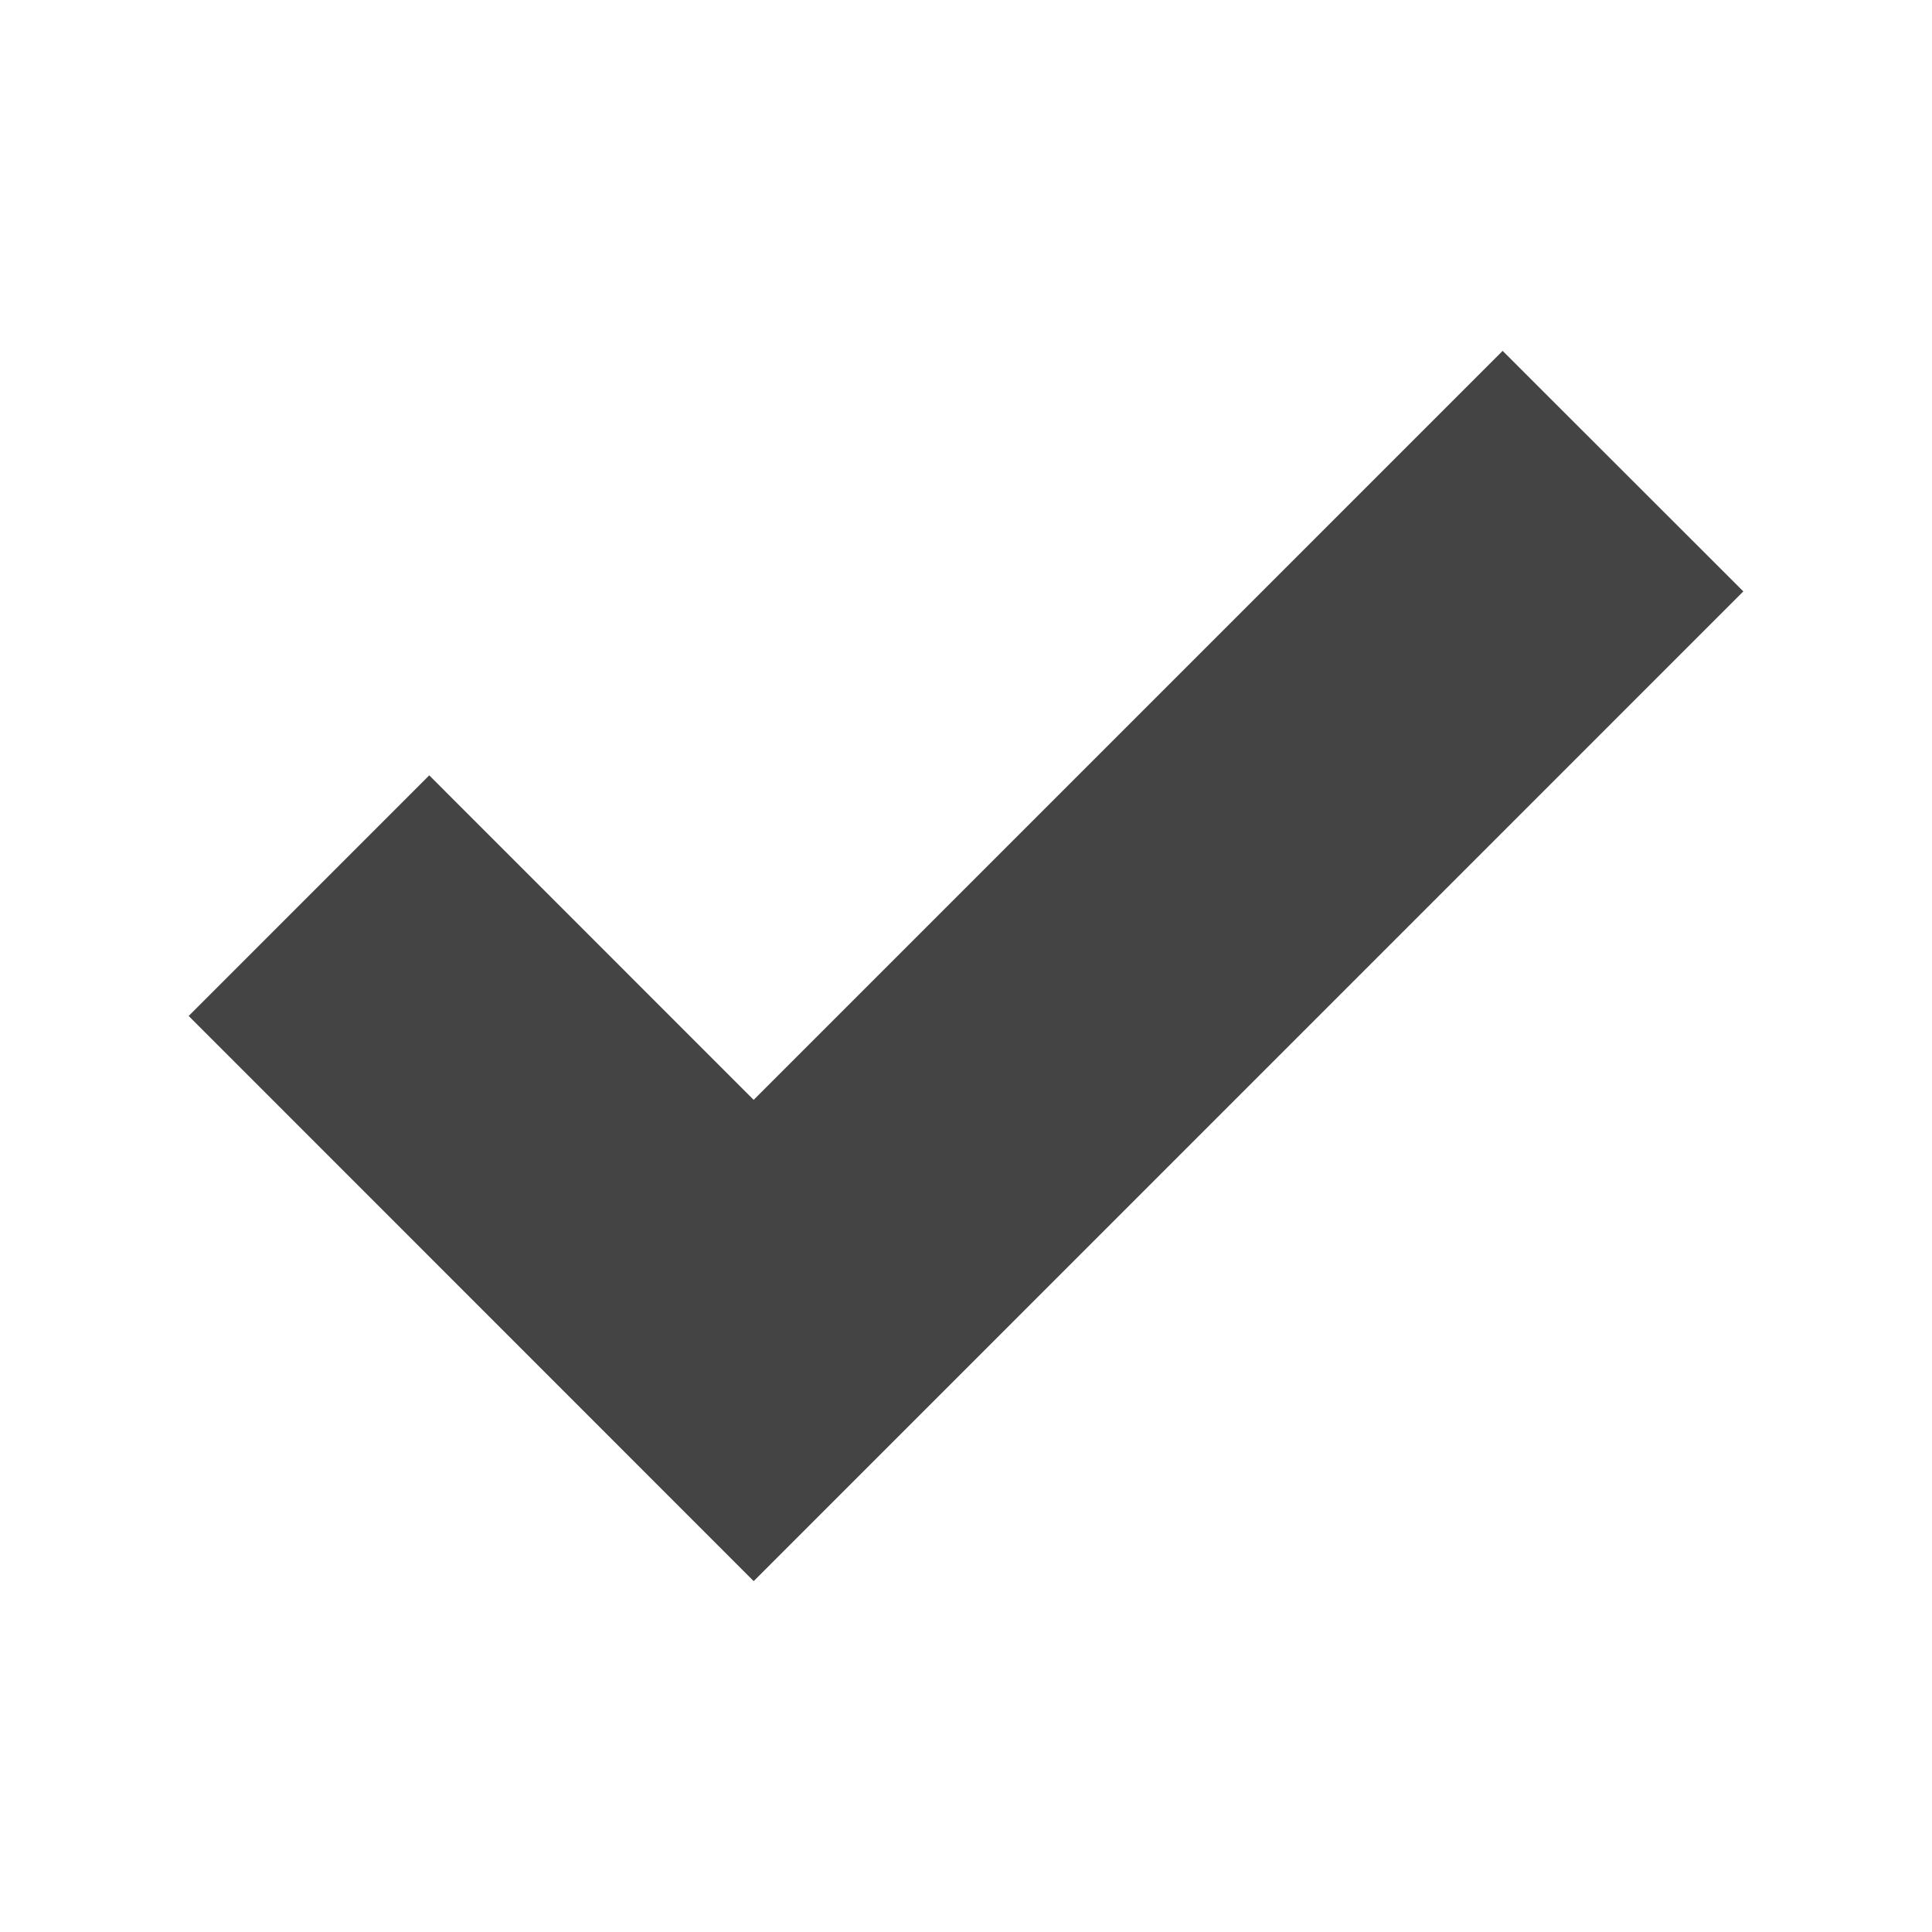
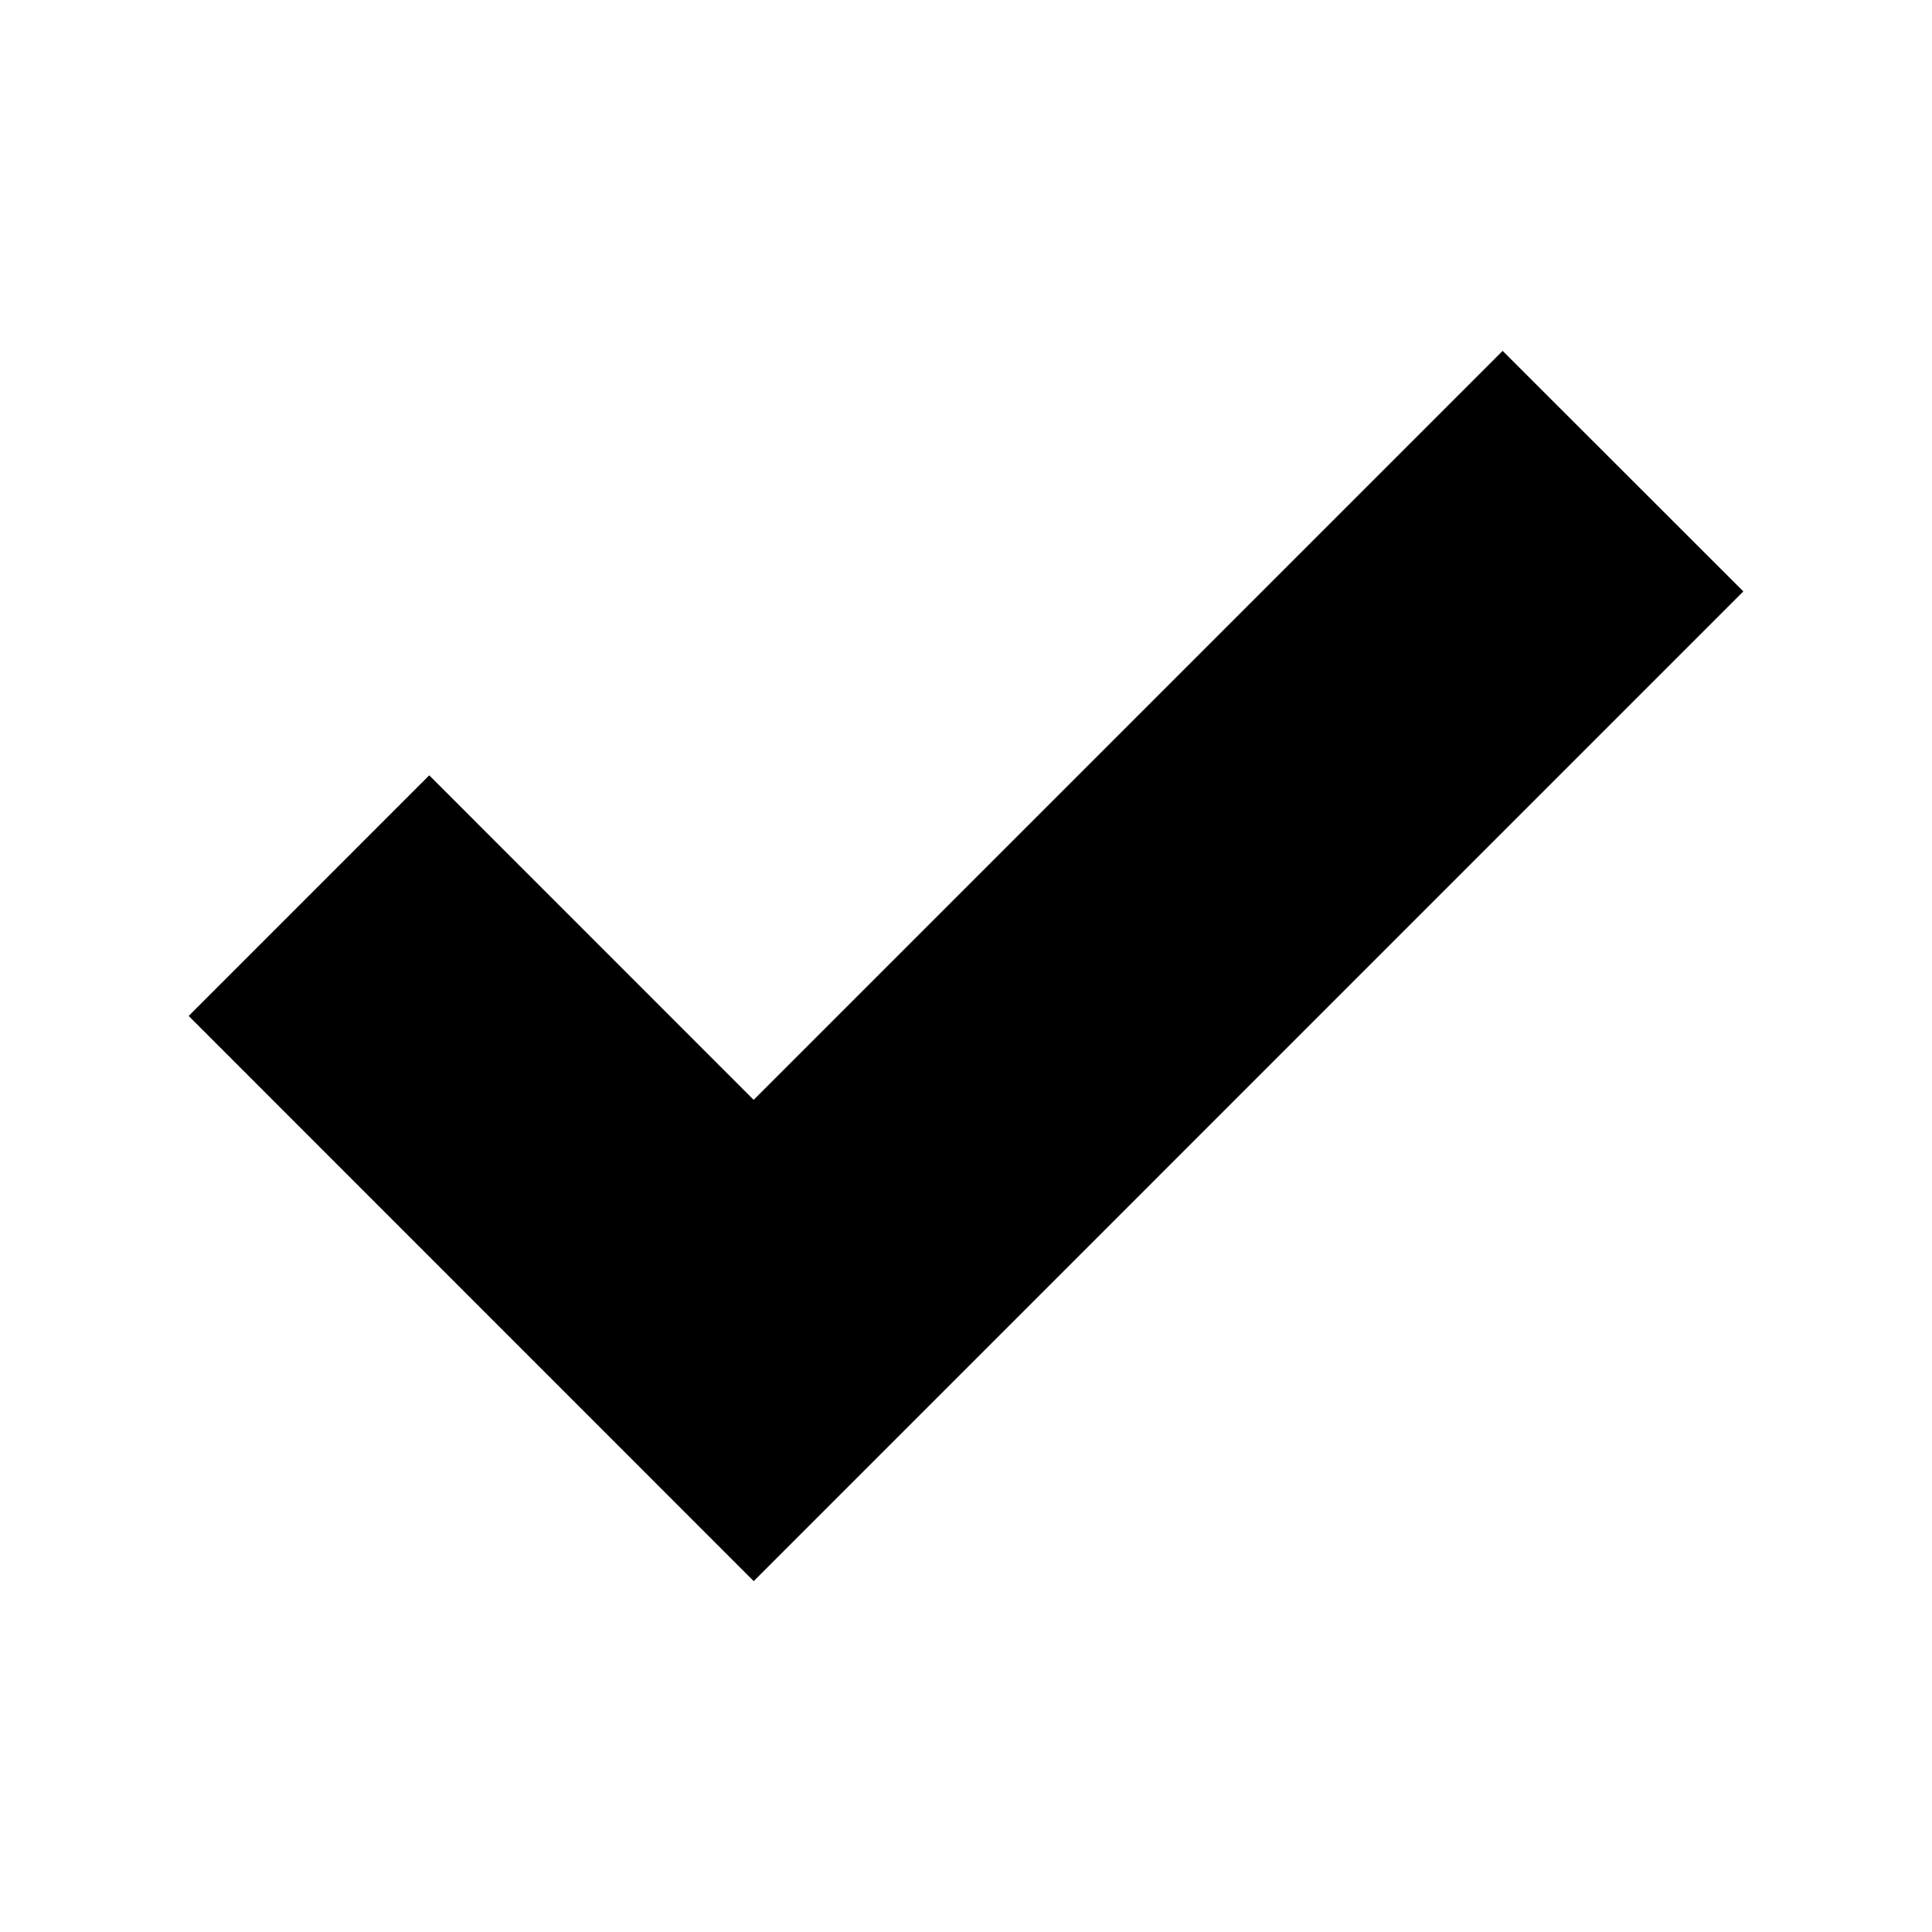
- <svg xmlns="http://www.w3.org/2000/svg" version="1.1" x="0px" y="0px" width="512px" height="512px" viewBox="0 0 512 512" enable-background="new 0 0 512 512" xml:space="preserve">
-   <polygon id="check-mark-icon" fill="#444444" points="398.218,92.985 199.729,291.475 113.754,205.476 50,269.242 199.733,419.015 462,156.726 " />
+ <svg xmlns="http://www.w3.org/2000/svg" version="1.1" id="Layer_1" x="0px" y="0px" width="64px" height="64px" viewBox="224 224 64 64" enable-background="new 224 224 64 64" xml:space="preserve">
+   <polygon id="check-mark-icon" points="273.777,235.623 248.966,260.434 238.219,249.684 230.25,257.655 248.967,276.377   281.75,243.591 " />
</svg>
